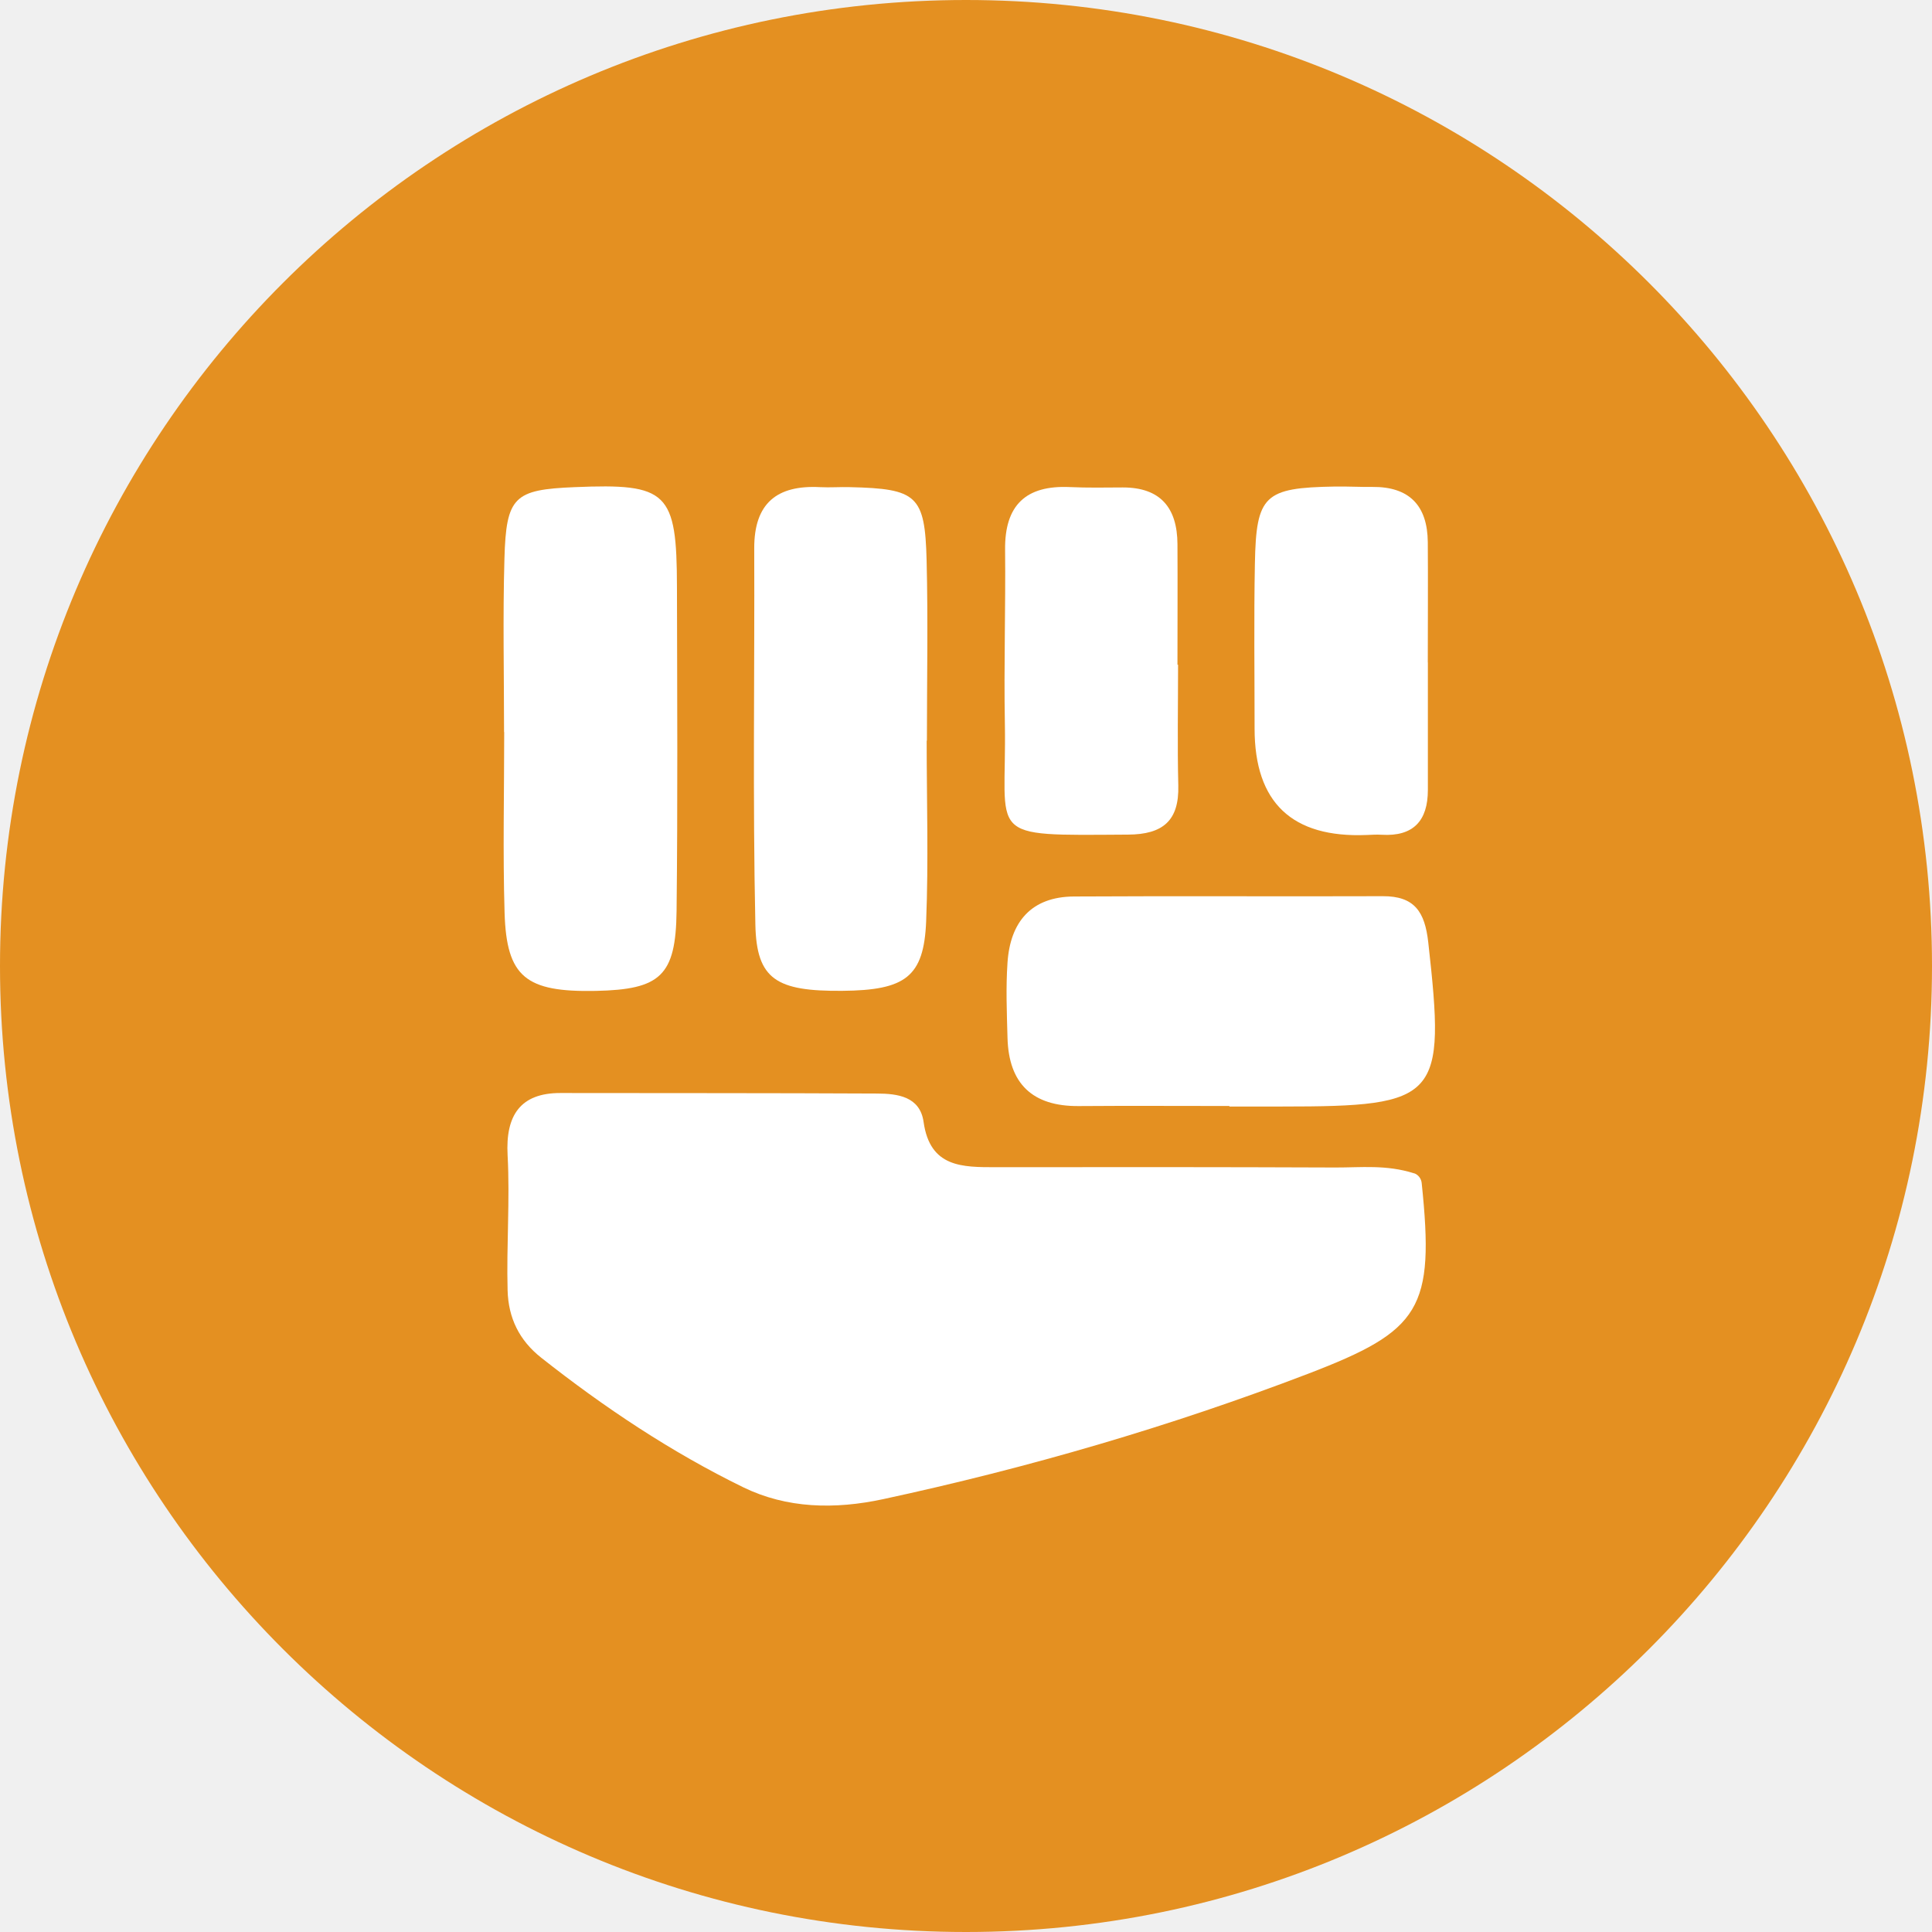
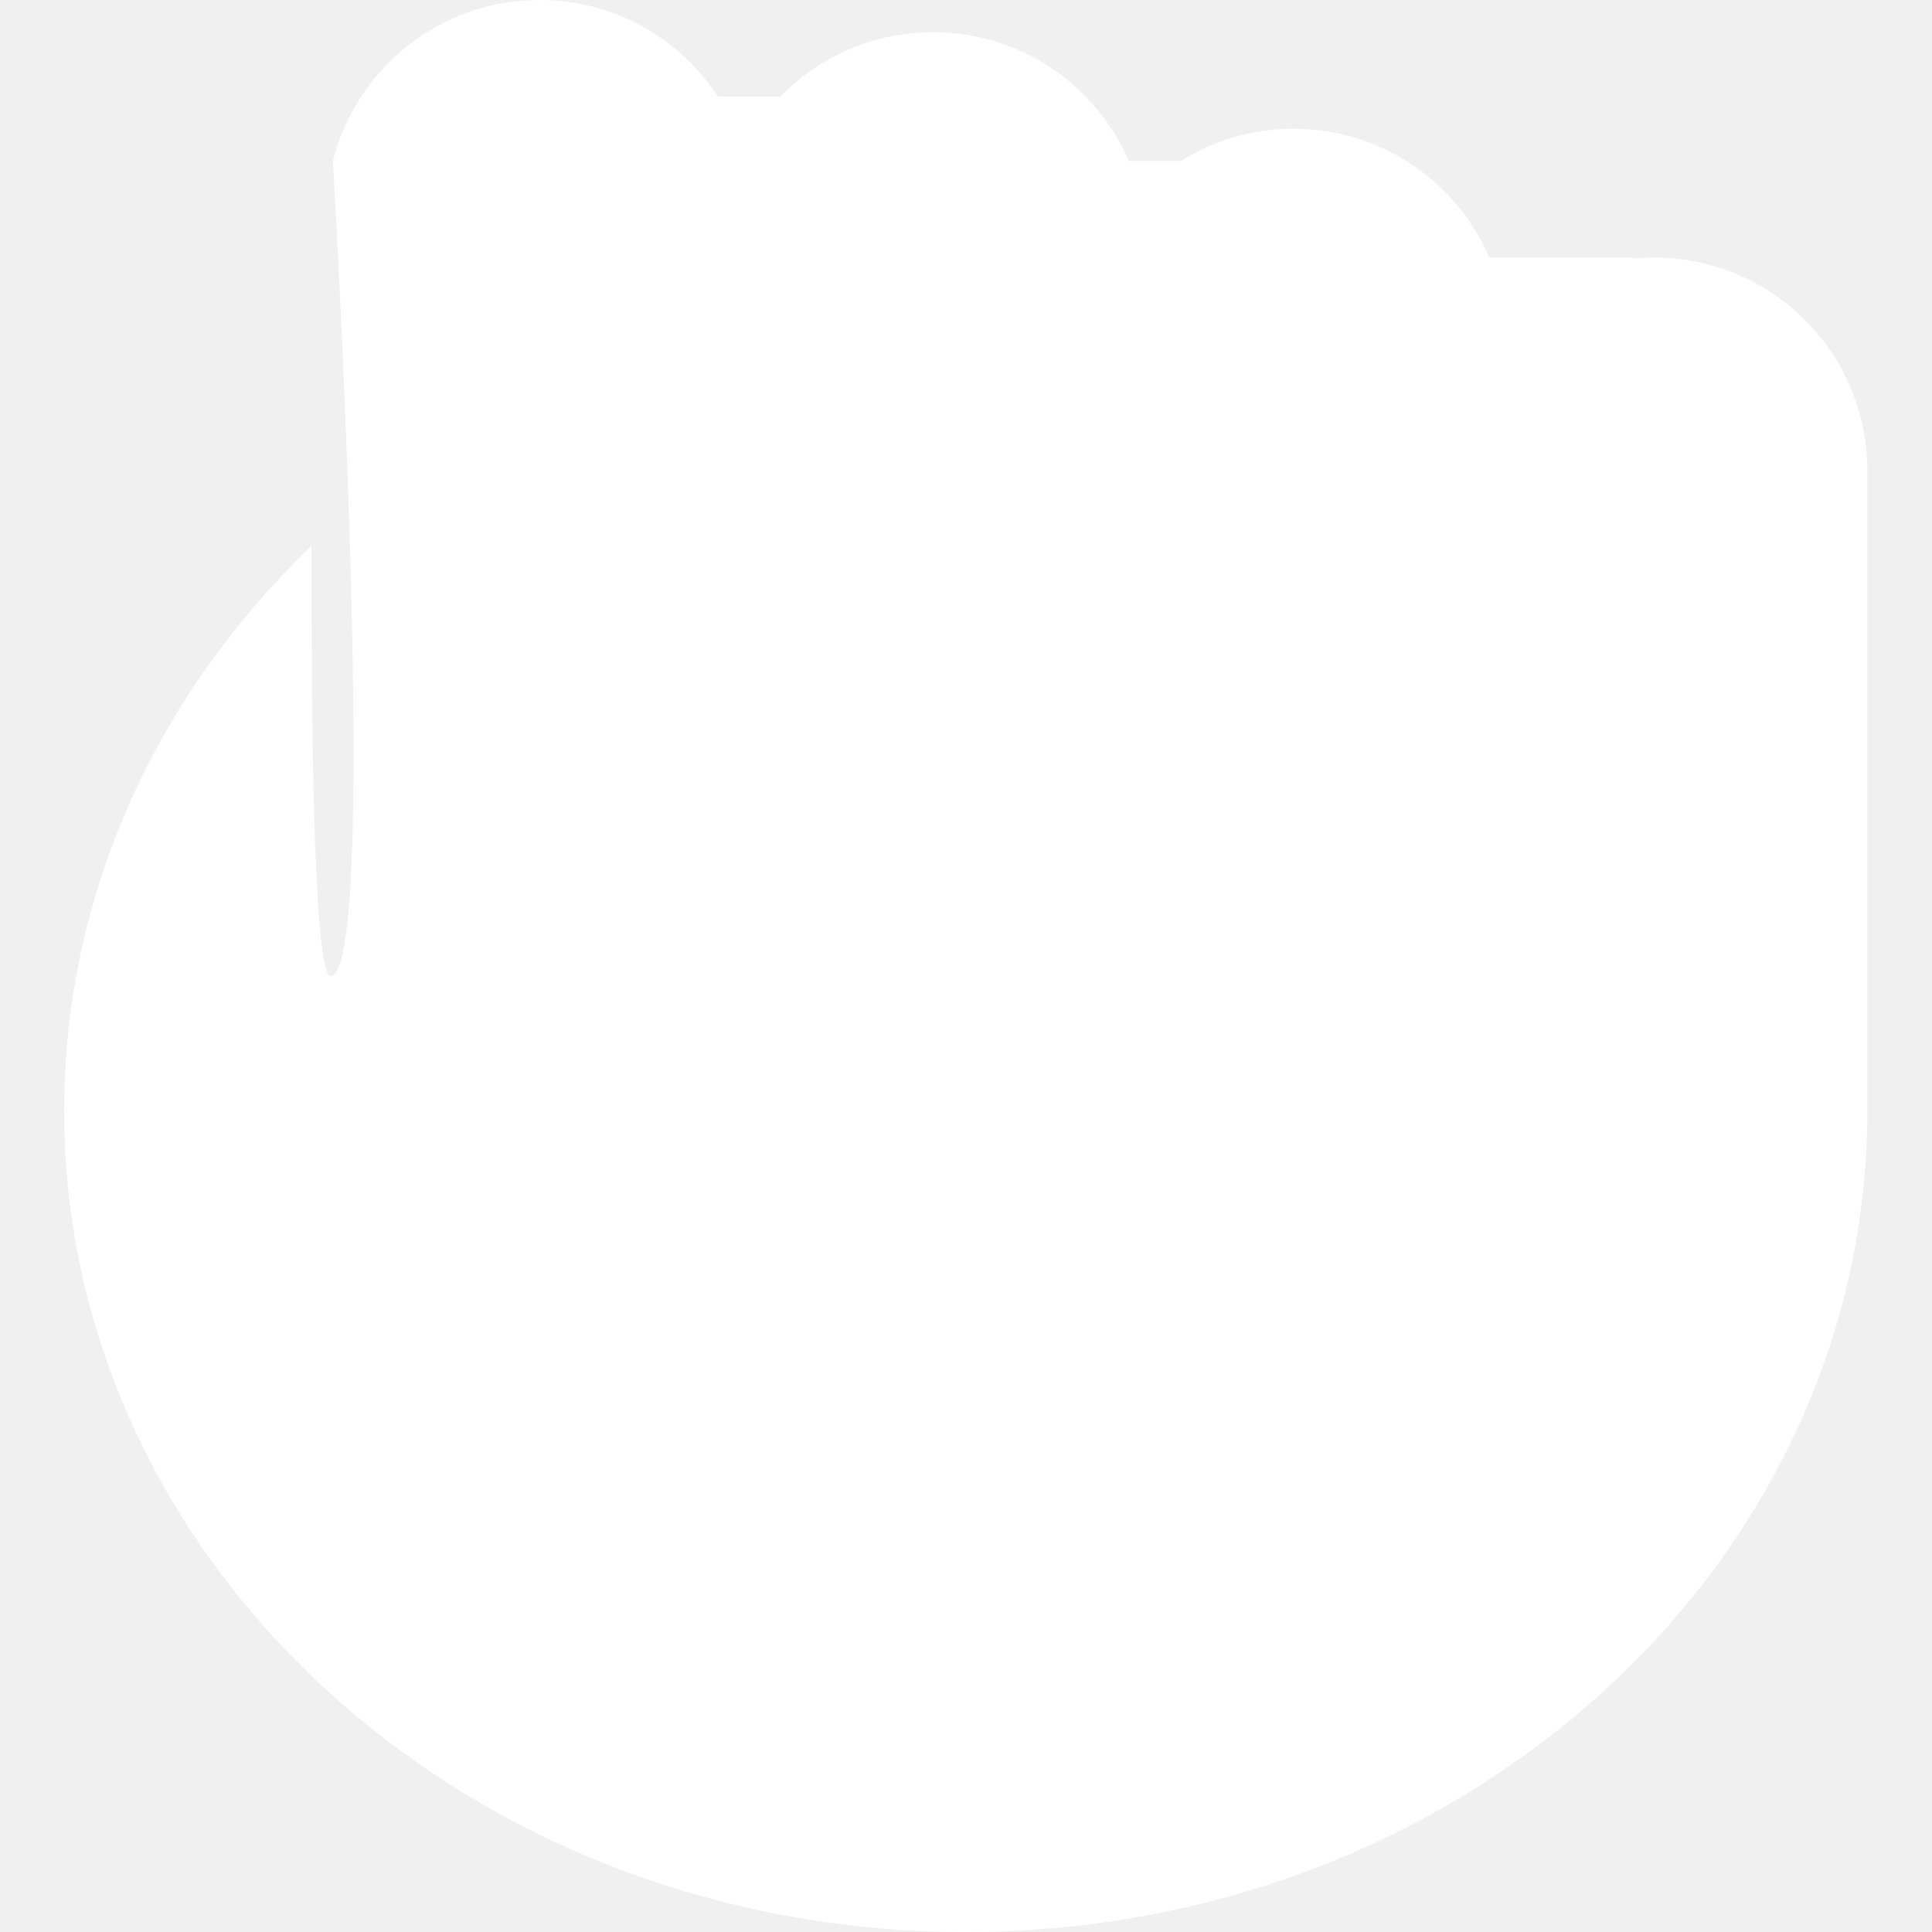
- <svg xmlns="http://www.w3.org/2000/svg" id="Layer_1" data-name="Layer 1" viewBox="0 0 256 256">
-   <defs>
-     <style>
-       .cls-1 {
-         fill: #fff;
-       }
- 
-       .cls-2 {
-         fill: #e49021;
-       }
-     </style>
-   </defs>
-   <circle class="cls-2" cx="128" cy="128" r="128" />
-   <path class="cls-1" d="M187.37,155.46c.55,.18,.95,.71,1.01,1.29,1.74,16.71-.12,19.56-15.05,25.28-18.32,7.01-37.09,12.47-56.28,16.61-6.49,1.4-12.82,1.23-18.55-1.56-9.55-4.66-18.43-10.58-26.79-17.18-2.9-2.29-4.35-5.25-4.45-8.92-.16-5.96,.32-11.94,0-17.9-.29-5.3,1.7-8.26,7.01-8.25,13.98,.02,27.96,0,41.94,.07,2.73,.01,5.69,.39,6.17,3.76,.85,6.07,5.16,6,9.64,6,14.98-.02,29.96-.02,44.94,.04,3.34,.01,6.74-.4,10.4,.77Z" />
-   <path class="cls-1" d="M66.79,97c0-7.65-.17-15.31,.05-22.96,.23-8.25,1.29-9.16,9.29-9.49,12.35-.52,13.55,.62,13.57,13.24,.03,14.31,.11,28.62-.05,42.92-.1,8.6-2.14,10.41-10.71,10.59-9.27,.18-11.82-1.83-12.08-10.34-.24-7.98-.05-15.97-.05-23.96,0,0-.01,0-.02,0Z" />
-   <path class="cls-1" d="M162.9,146.55c-6.65,0-13.31-.04-19.96,.01-6.12,.05-9.28-2.95-9.44-9.04-.09-3.32-.23-6.66,0-9.97,.36-5.39,3.15-8.73,8.81-8.76,13.64-.08,27.28,.01,40.91-.04,4.22-.02,5.58,2.08,6.03,6.1,2.32,20.72,1.48,21.77-19.36,21.77-2.33,0-4.66,0-6.99,0,0-.02,0-.05,0-.07Z" />
-   <path class="cls-1" d="M122.79,98.15c0,7.98,.25,15.96-.07,23.93-.3,7.37-2.74,9.14-11.13,9.21-8.7,.07-11.35-1.5-11.5-8.78-.36-16.61-.09-33.23-.15-49.85-.02-5.98,3.01-8.41,8.72-8.11,1.33,.07,2.66-.04,3.99,0,8.85,.21,9.91,1.08,10.13,9.67,.2,7.97,.04,15.95,.04,23.93,0,0-.02,0-.03,0Z" />
-   <path class="cls-1" d="M189.2,87.77c0,5.64,0,11.27,0,16.91,0,4.05-1.9,6.18-6.11,5.93-.66-.04-1.33,0-1.99,.03q-14.85,.61-14.86-14.08c0-7.3-.1-14.6,.04-21.89,.17-9.07,1.26-10.04,10.57-10.2,1.66-.03,3.32,.07,4.97,.05,4.94-.05,7.33,2.49,7.37,7.32,.04,5.31,0,10.61,0,15.92Z" />
-   <path class="cls-1" d="M156.1,88.09c0,5.33-.1,10.66,.03,15.99,.12,4.68-2.05,6.48-6.64,6.51-19.31,.12-16.06,.62-16.34-14.77-.14-7.66,.11-15.33,.03-22.99-.06-5.9,2.76-8.56,8.59-8.29,2.33,.11,4.66,.06,6.99,.05,5.03-.01,7.23,2.72,7.26,7.5,.03,5.33,0,10.66,0,15.99h.06Z" />
+ <svg xmlns="http://www.w3.org/2000/svg" width="512" height="512" viewBox="0 0 512 512" fill="none">
+   <path fill-rule="evenodd" clip-rule="evenodd" d="M88.234 42.566C94.43 18.101 116.593 0 142.983 0C162.778 0 180.195 10.185 190.279 25.6H206.792C217.051 15.072 231.384 8.533 247.245 8.533C270.499 8.533 290.471 22.588 299.129 42.667H312.954C321.617 37.258 331.853 34.133 342.818 34.133C366.073 34.133 386.044 48.188 394.702 68.267H432.297C432.618 68.267 432.919 68.353 433.178 68.504C434.895 68.347 436.634 68.267 438.391 68.267C469.582 68.267 494.866 93.551 494.866 124.742V294.086L494.867 294.4L494.866 294.714V297.153C494.866 298.186 494.838 299.215 494.782 300.239C491.384 417.717 385.749 512 255.933 512C123.974 512 17 414.577 17 294.4C17 236.391 41.925 183.683 82.553 144.675C82.452 201.228 83.407 259.694 87.811 258.691C99.601 256.003 90.389 80.84 88.234 42.566Z" fill="white" />
</svg>
